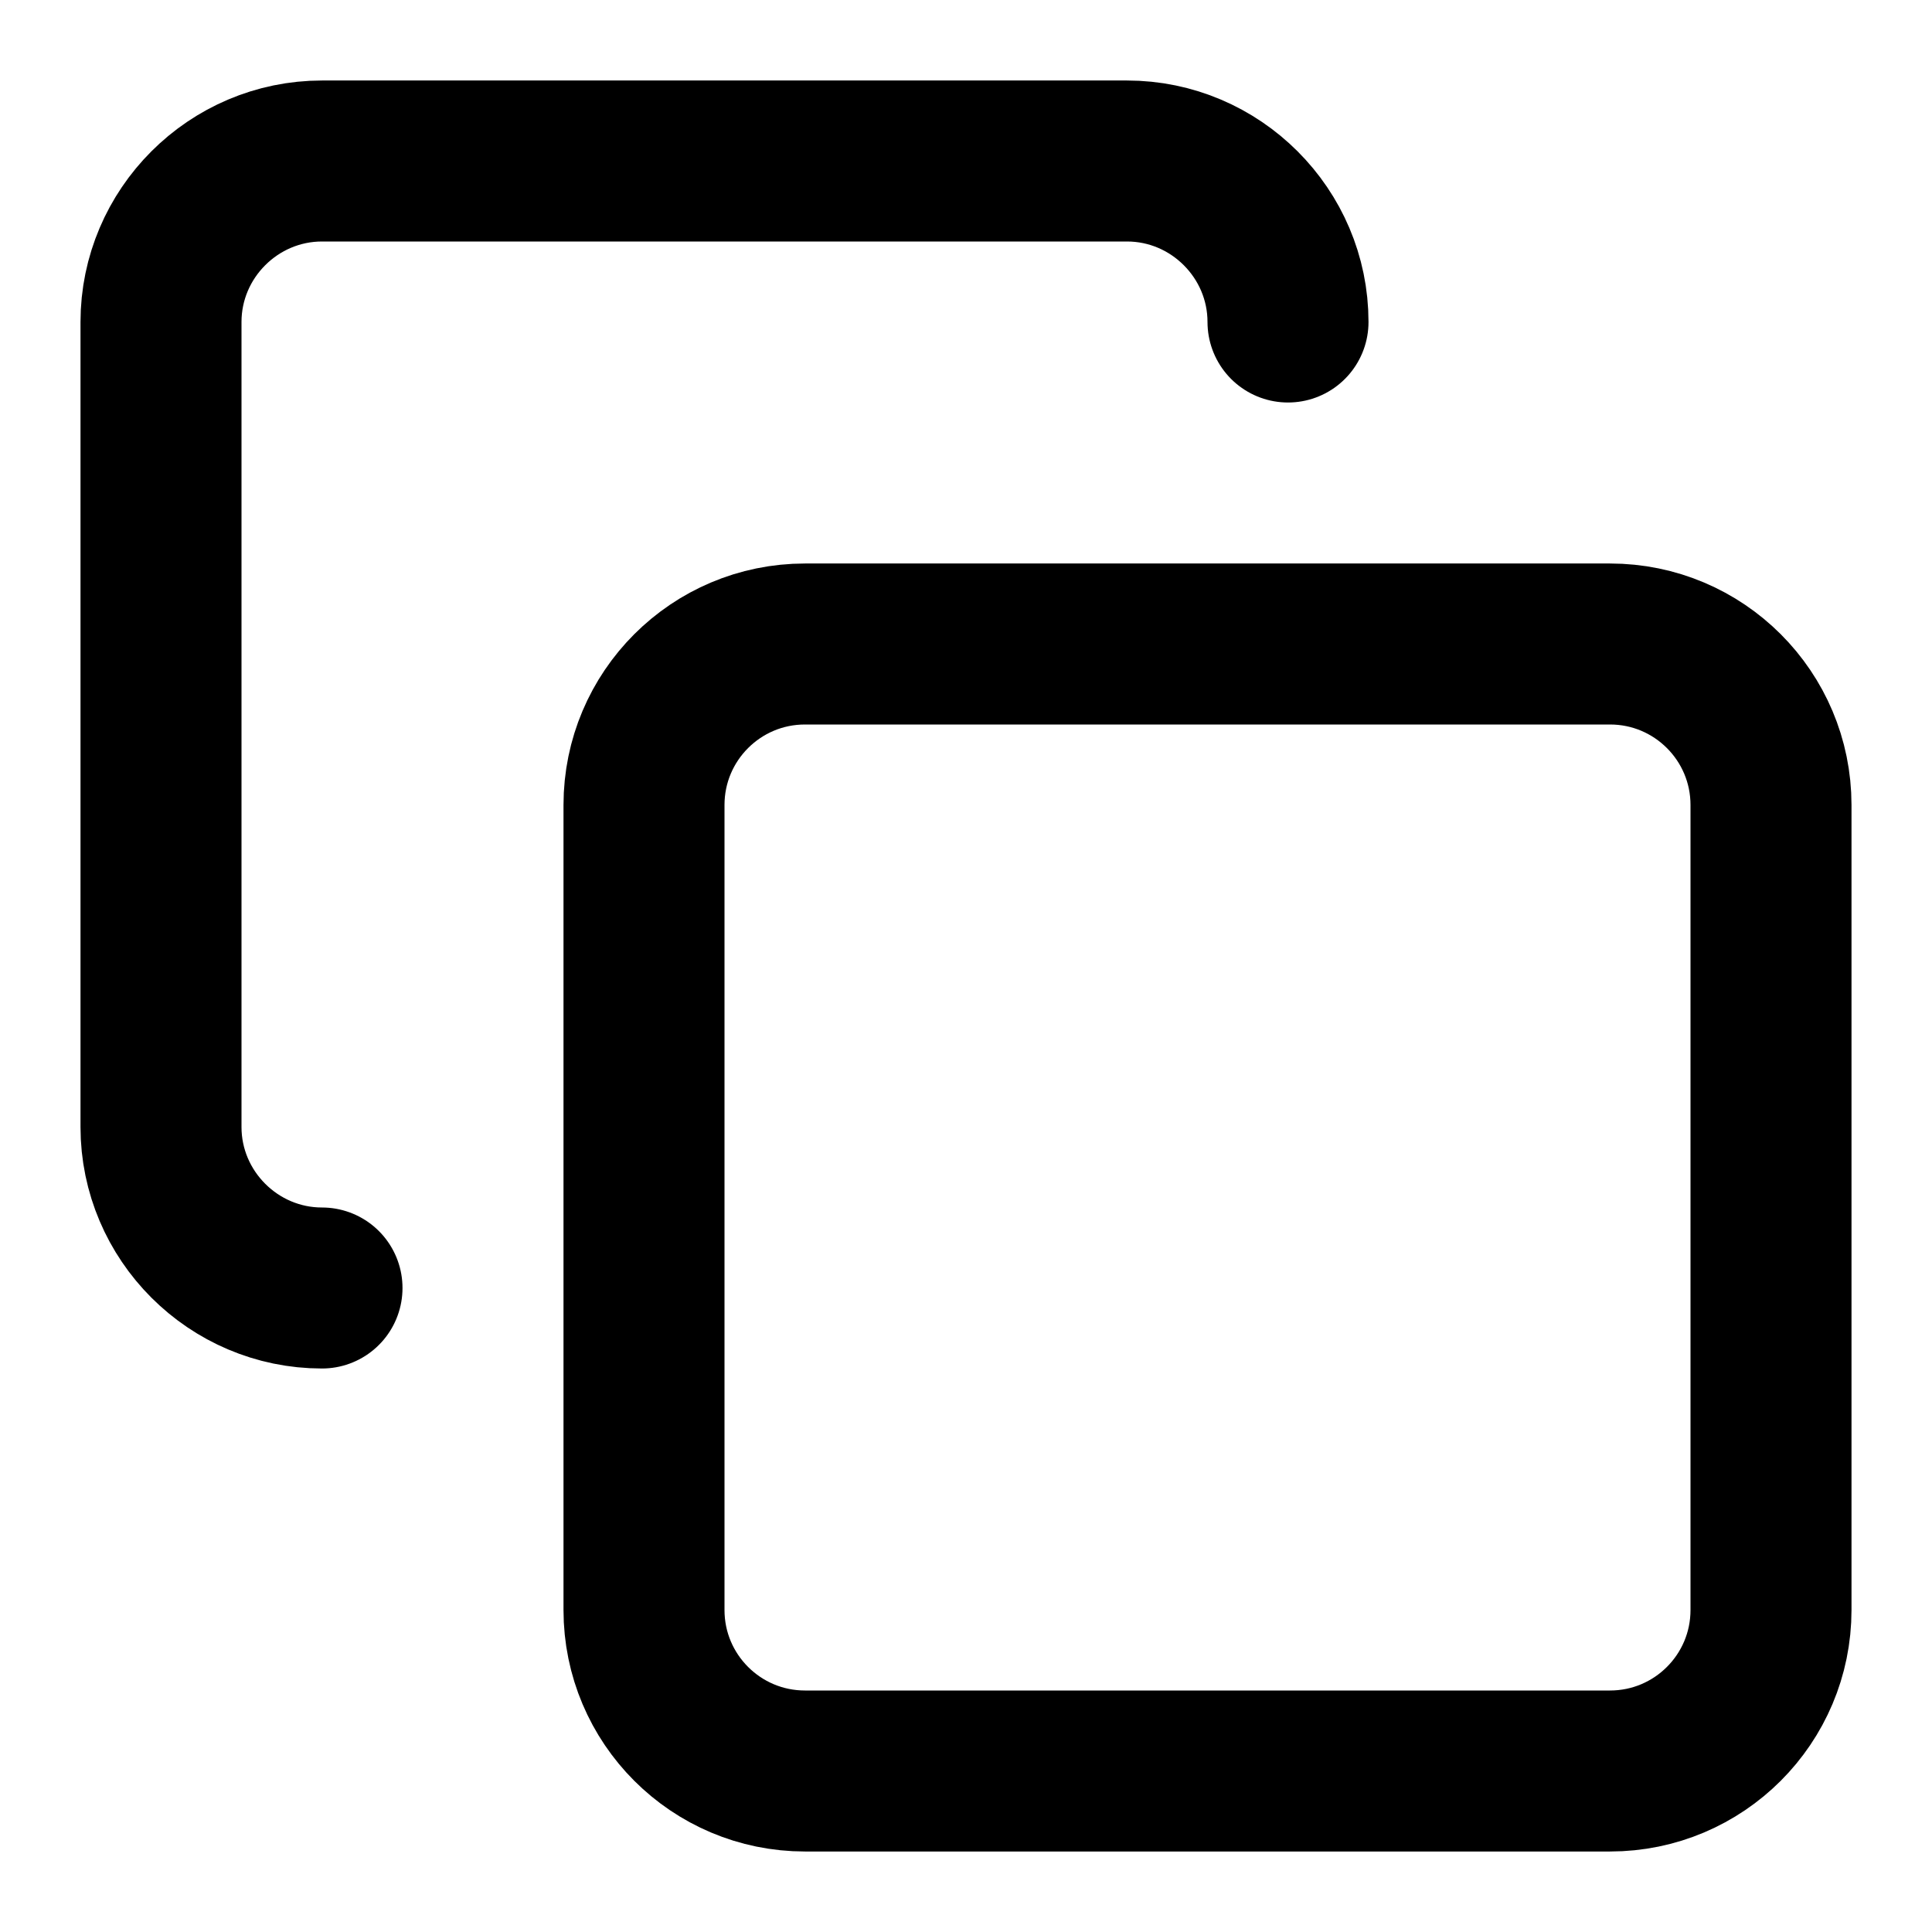
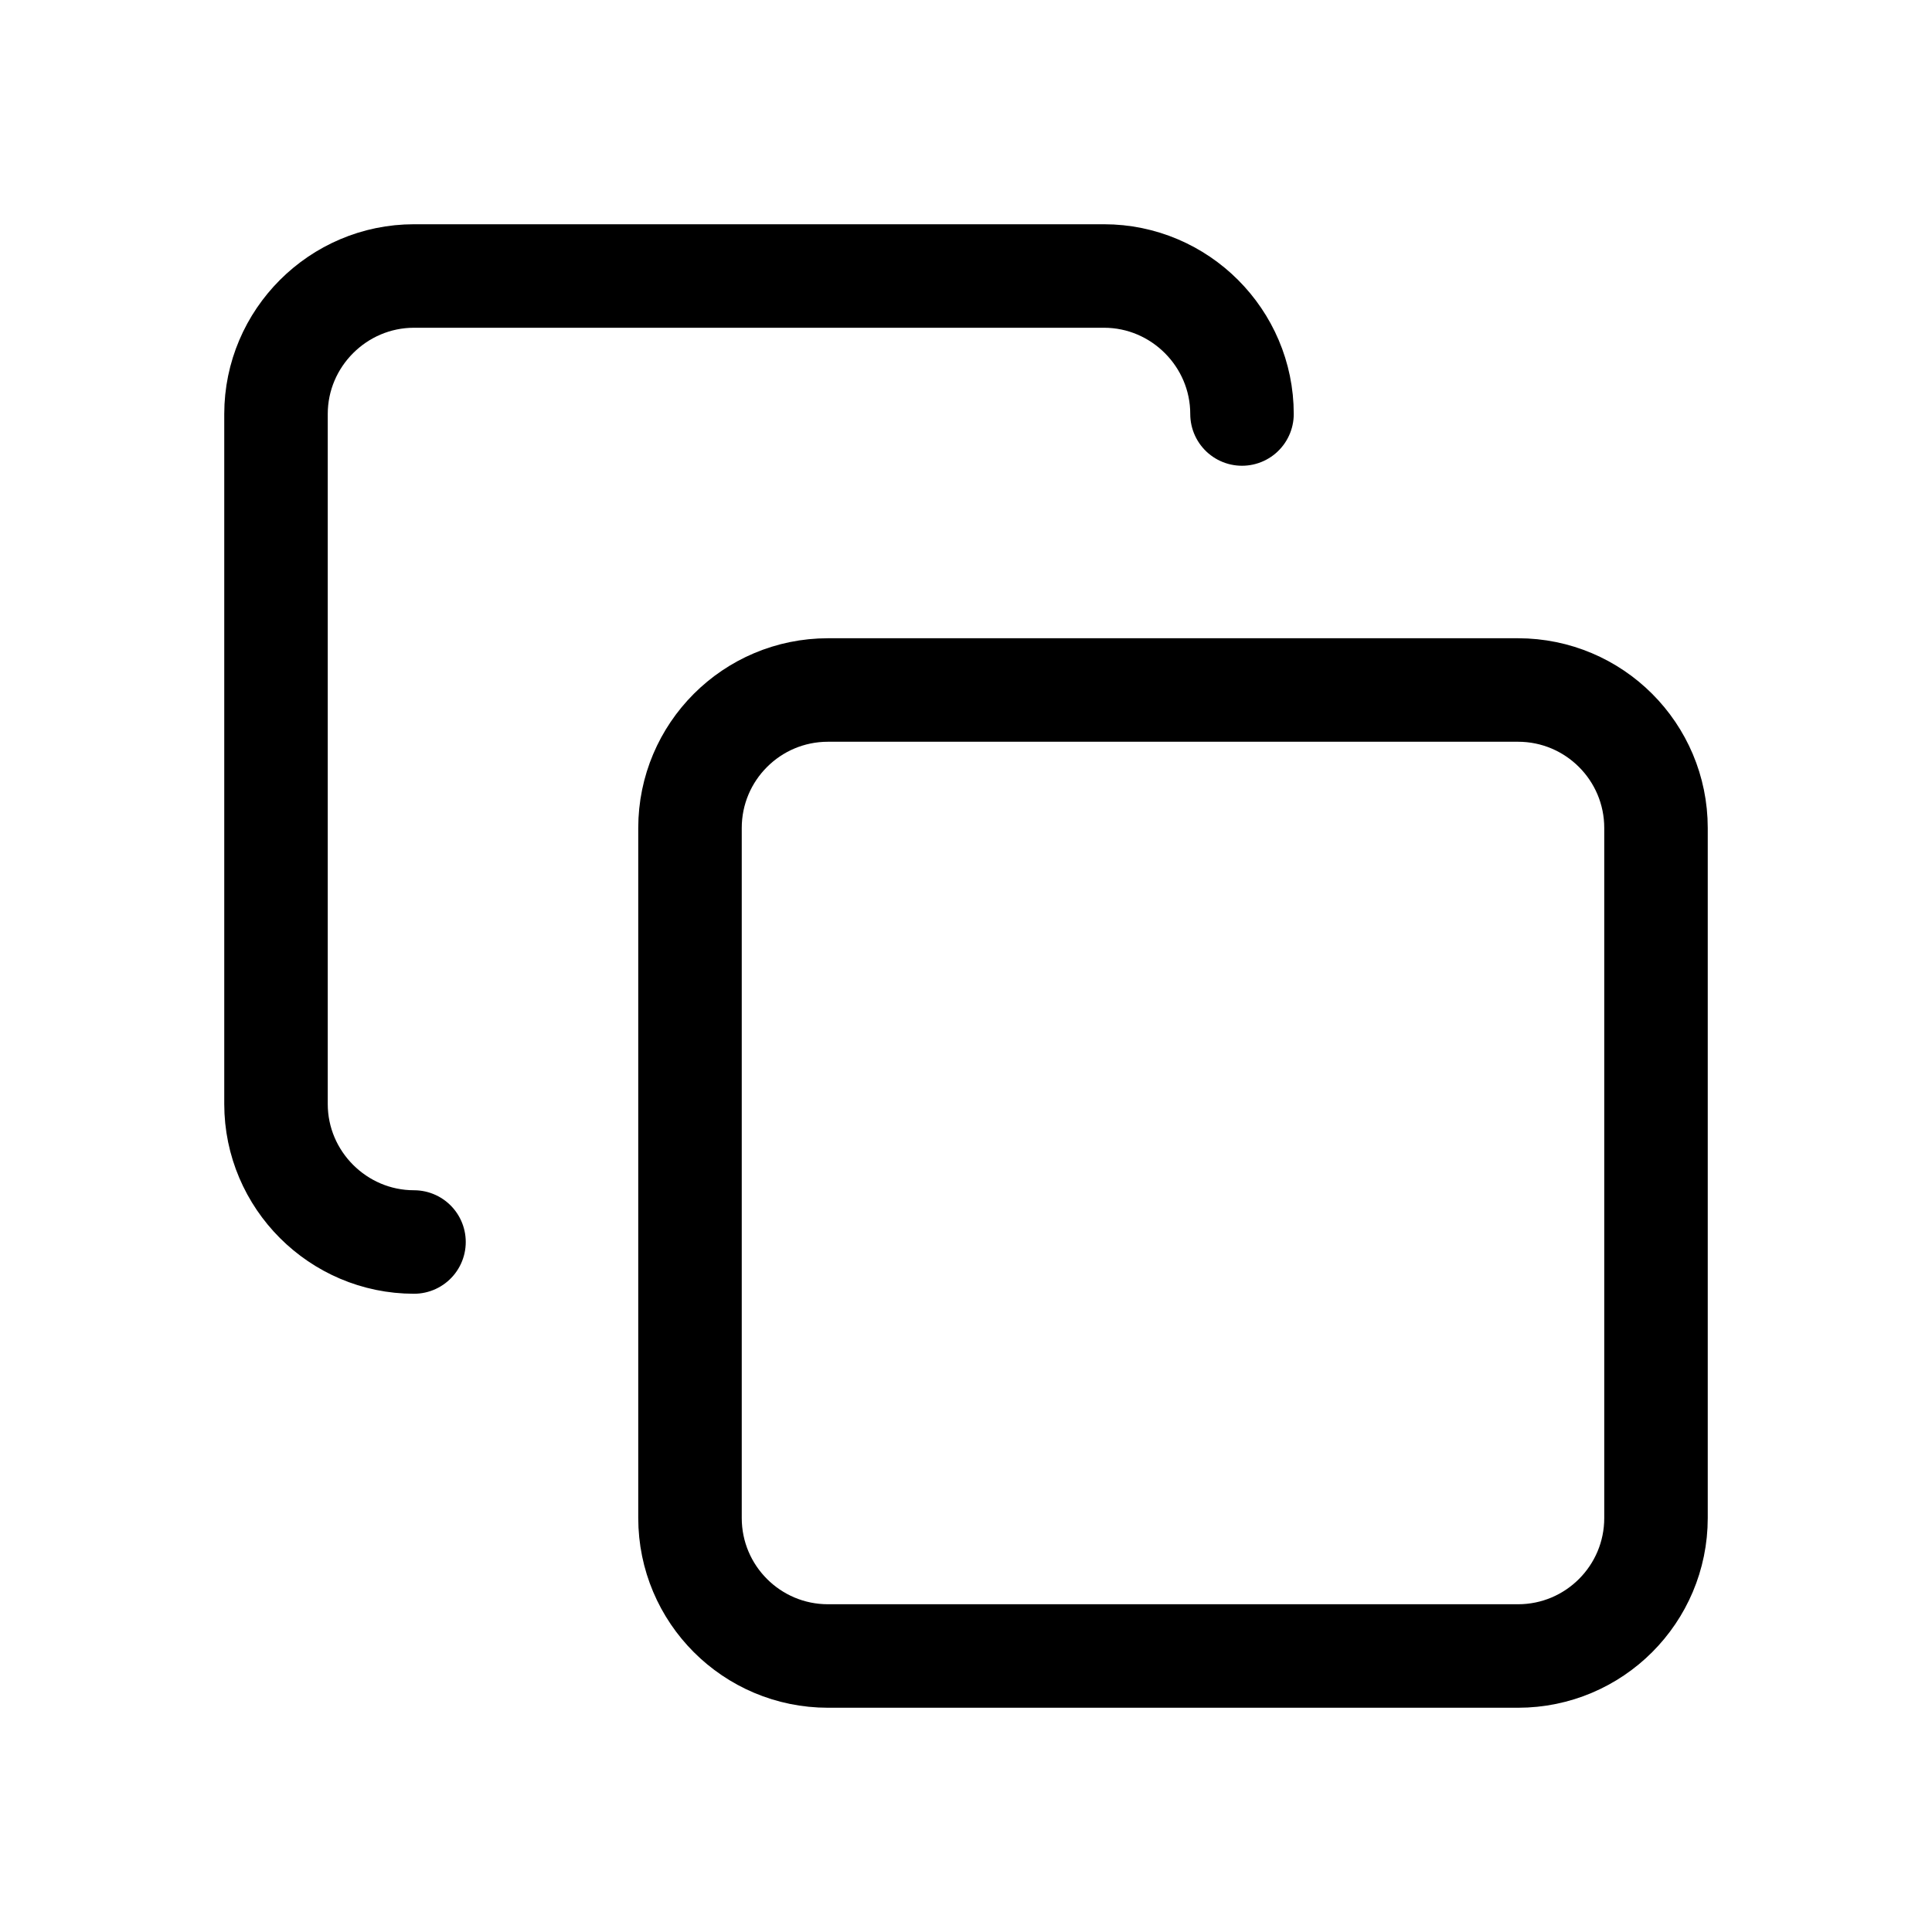
- <svg xmlns="http://www.w3.org/2000/svg" width="24" height="24" viewBox="0 0 24 24" fill="none" stroke="currentColor" stroke-width="2" stroke-linecap="round" stroke-linejoin="round" class="lucide lucide-copy">
+ <svg xmlns="http://www.w3.org/2000/svg" class="lucide lucide-copy" width="24" height="24" viewBox="-2 -2 28 28" fill="none" stroke="#000000" stroke-width="1.5" stroke-linecap="round" stroke-linejoin="round">
  <rect width="14" height="14" x="8" y="8" rx="2" ry="2" />
  <path d="M4 16c-1.1 0-2-.9-2-2V4c0-1.1.9-2 2-2h10c1.1 0 2 .9 2 2" />
</svg>
